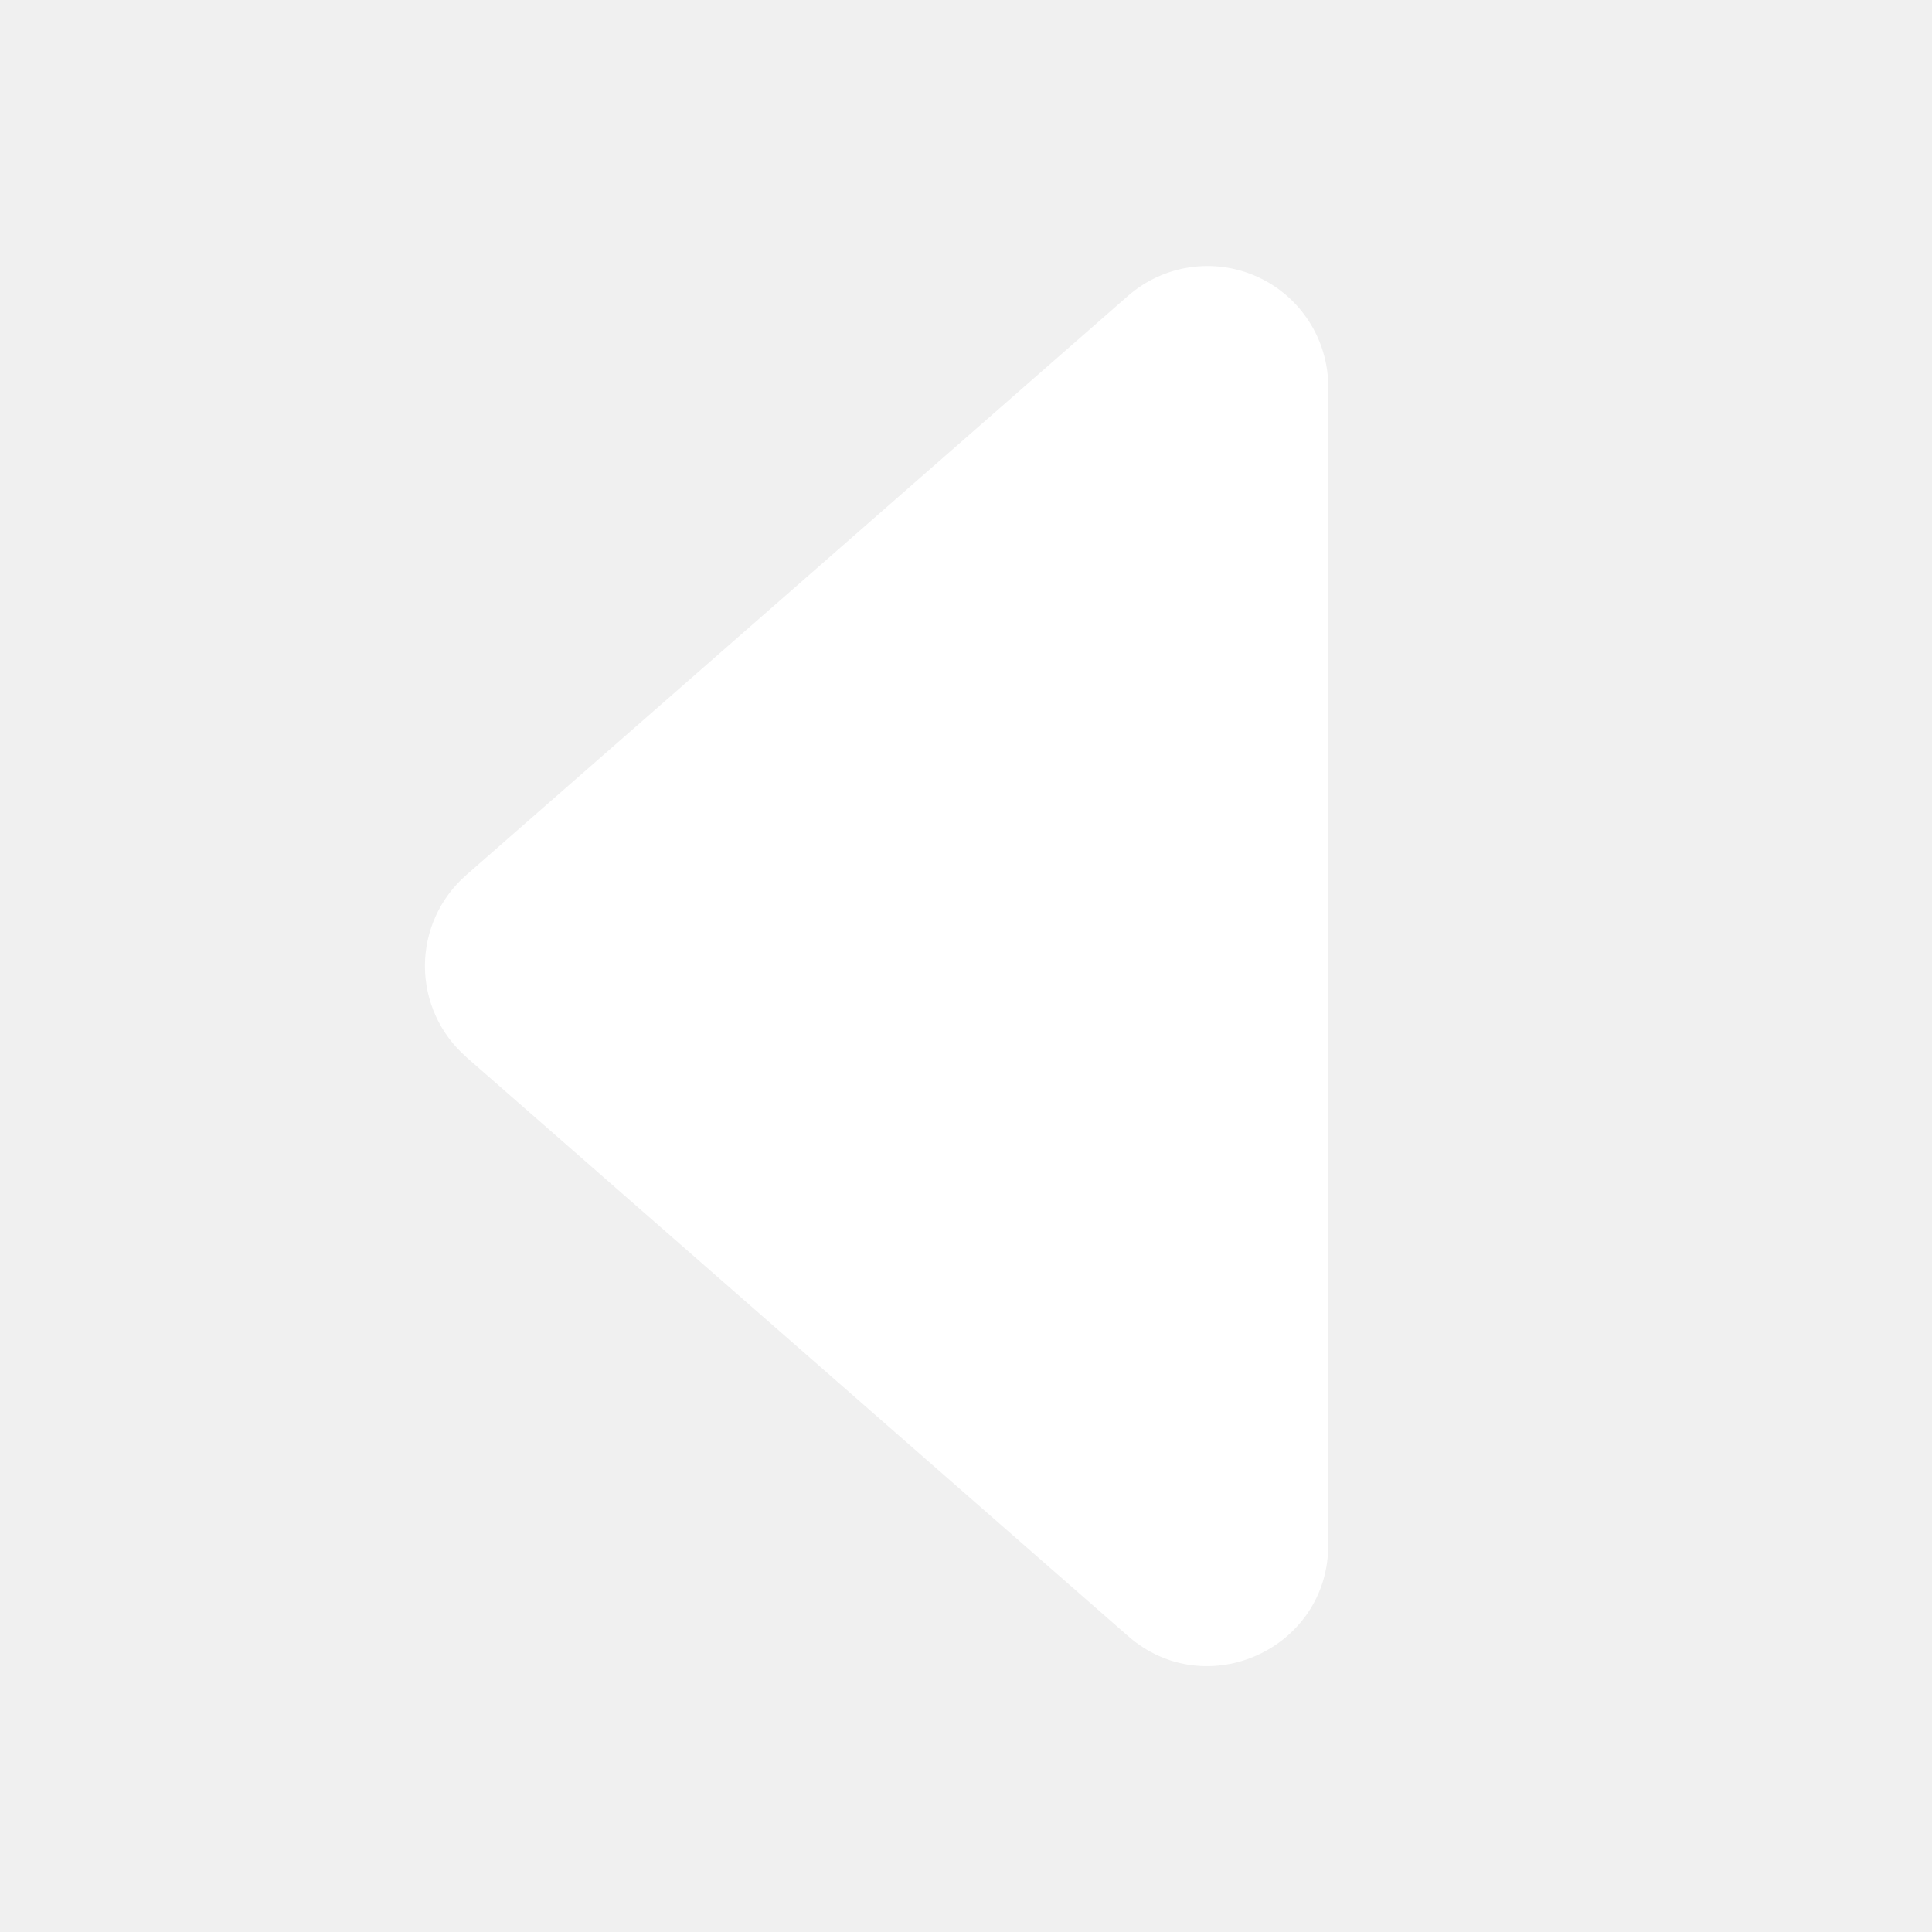
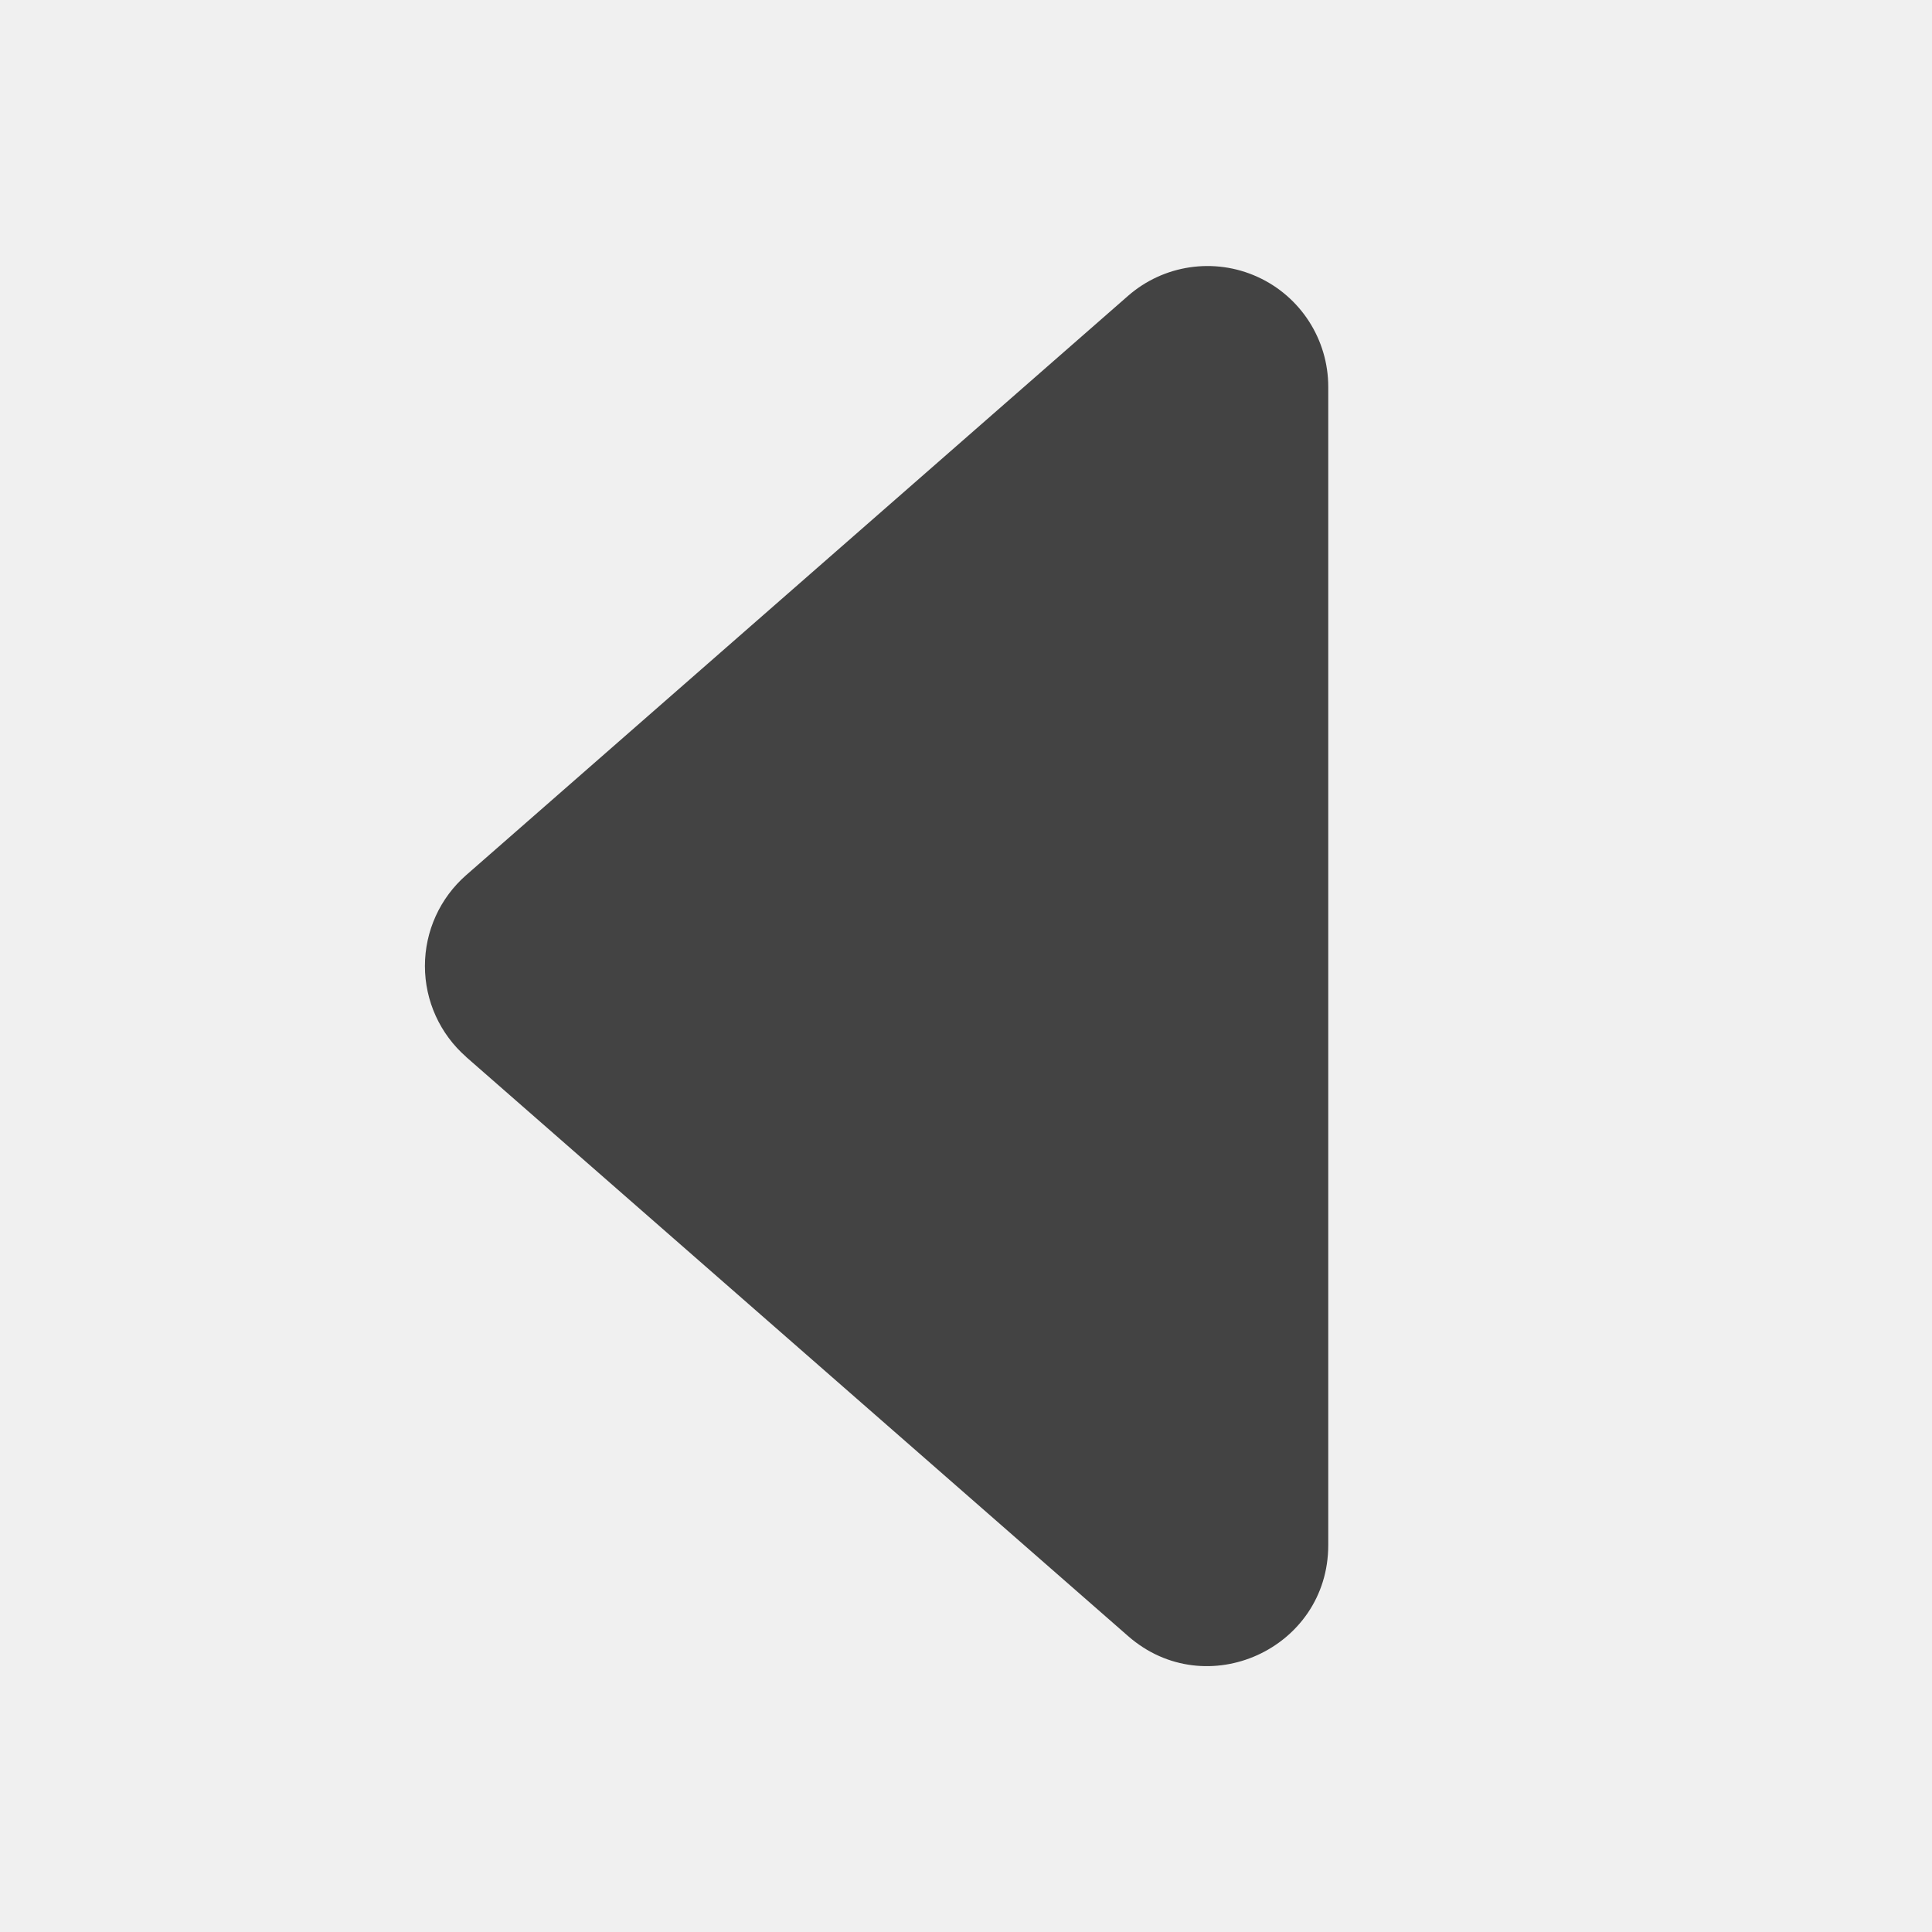
- <svg xmlns="http://www.w3.org/2000/svg" width="50" height="50" fill="white" class="bi bi-caret-left-fill" viewBox="0 0 16 16">
+ <svg xmlns="http://www.w3.org/2000/svg" width="30" height="30" fill="#434343" class="bi bi-caret-left-fill" viewBox="0 0 16 16">
  <path d="m3.86 8.753 5.482 4.796c.646.566 1.658.106 1.658-.753V3.204a1 1 0 0 0-1.659-.753l-5.48 4.796a1 1 0 0 0 0 1.506z" />
</svg>
